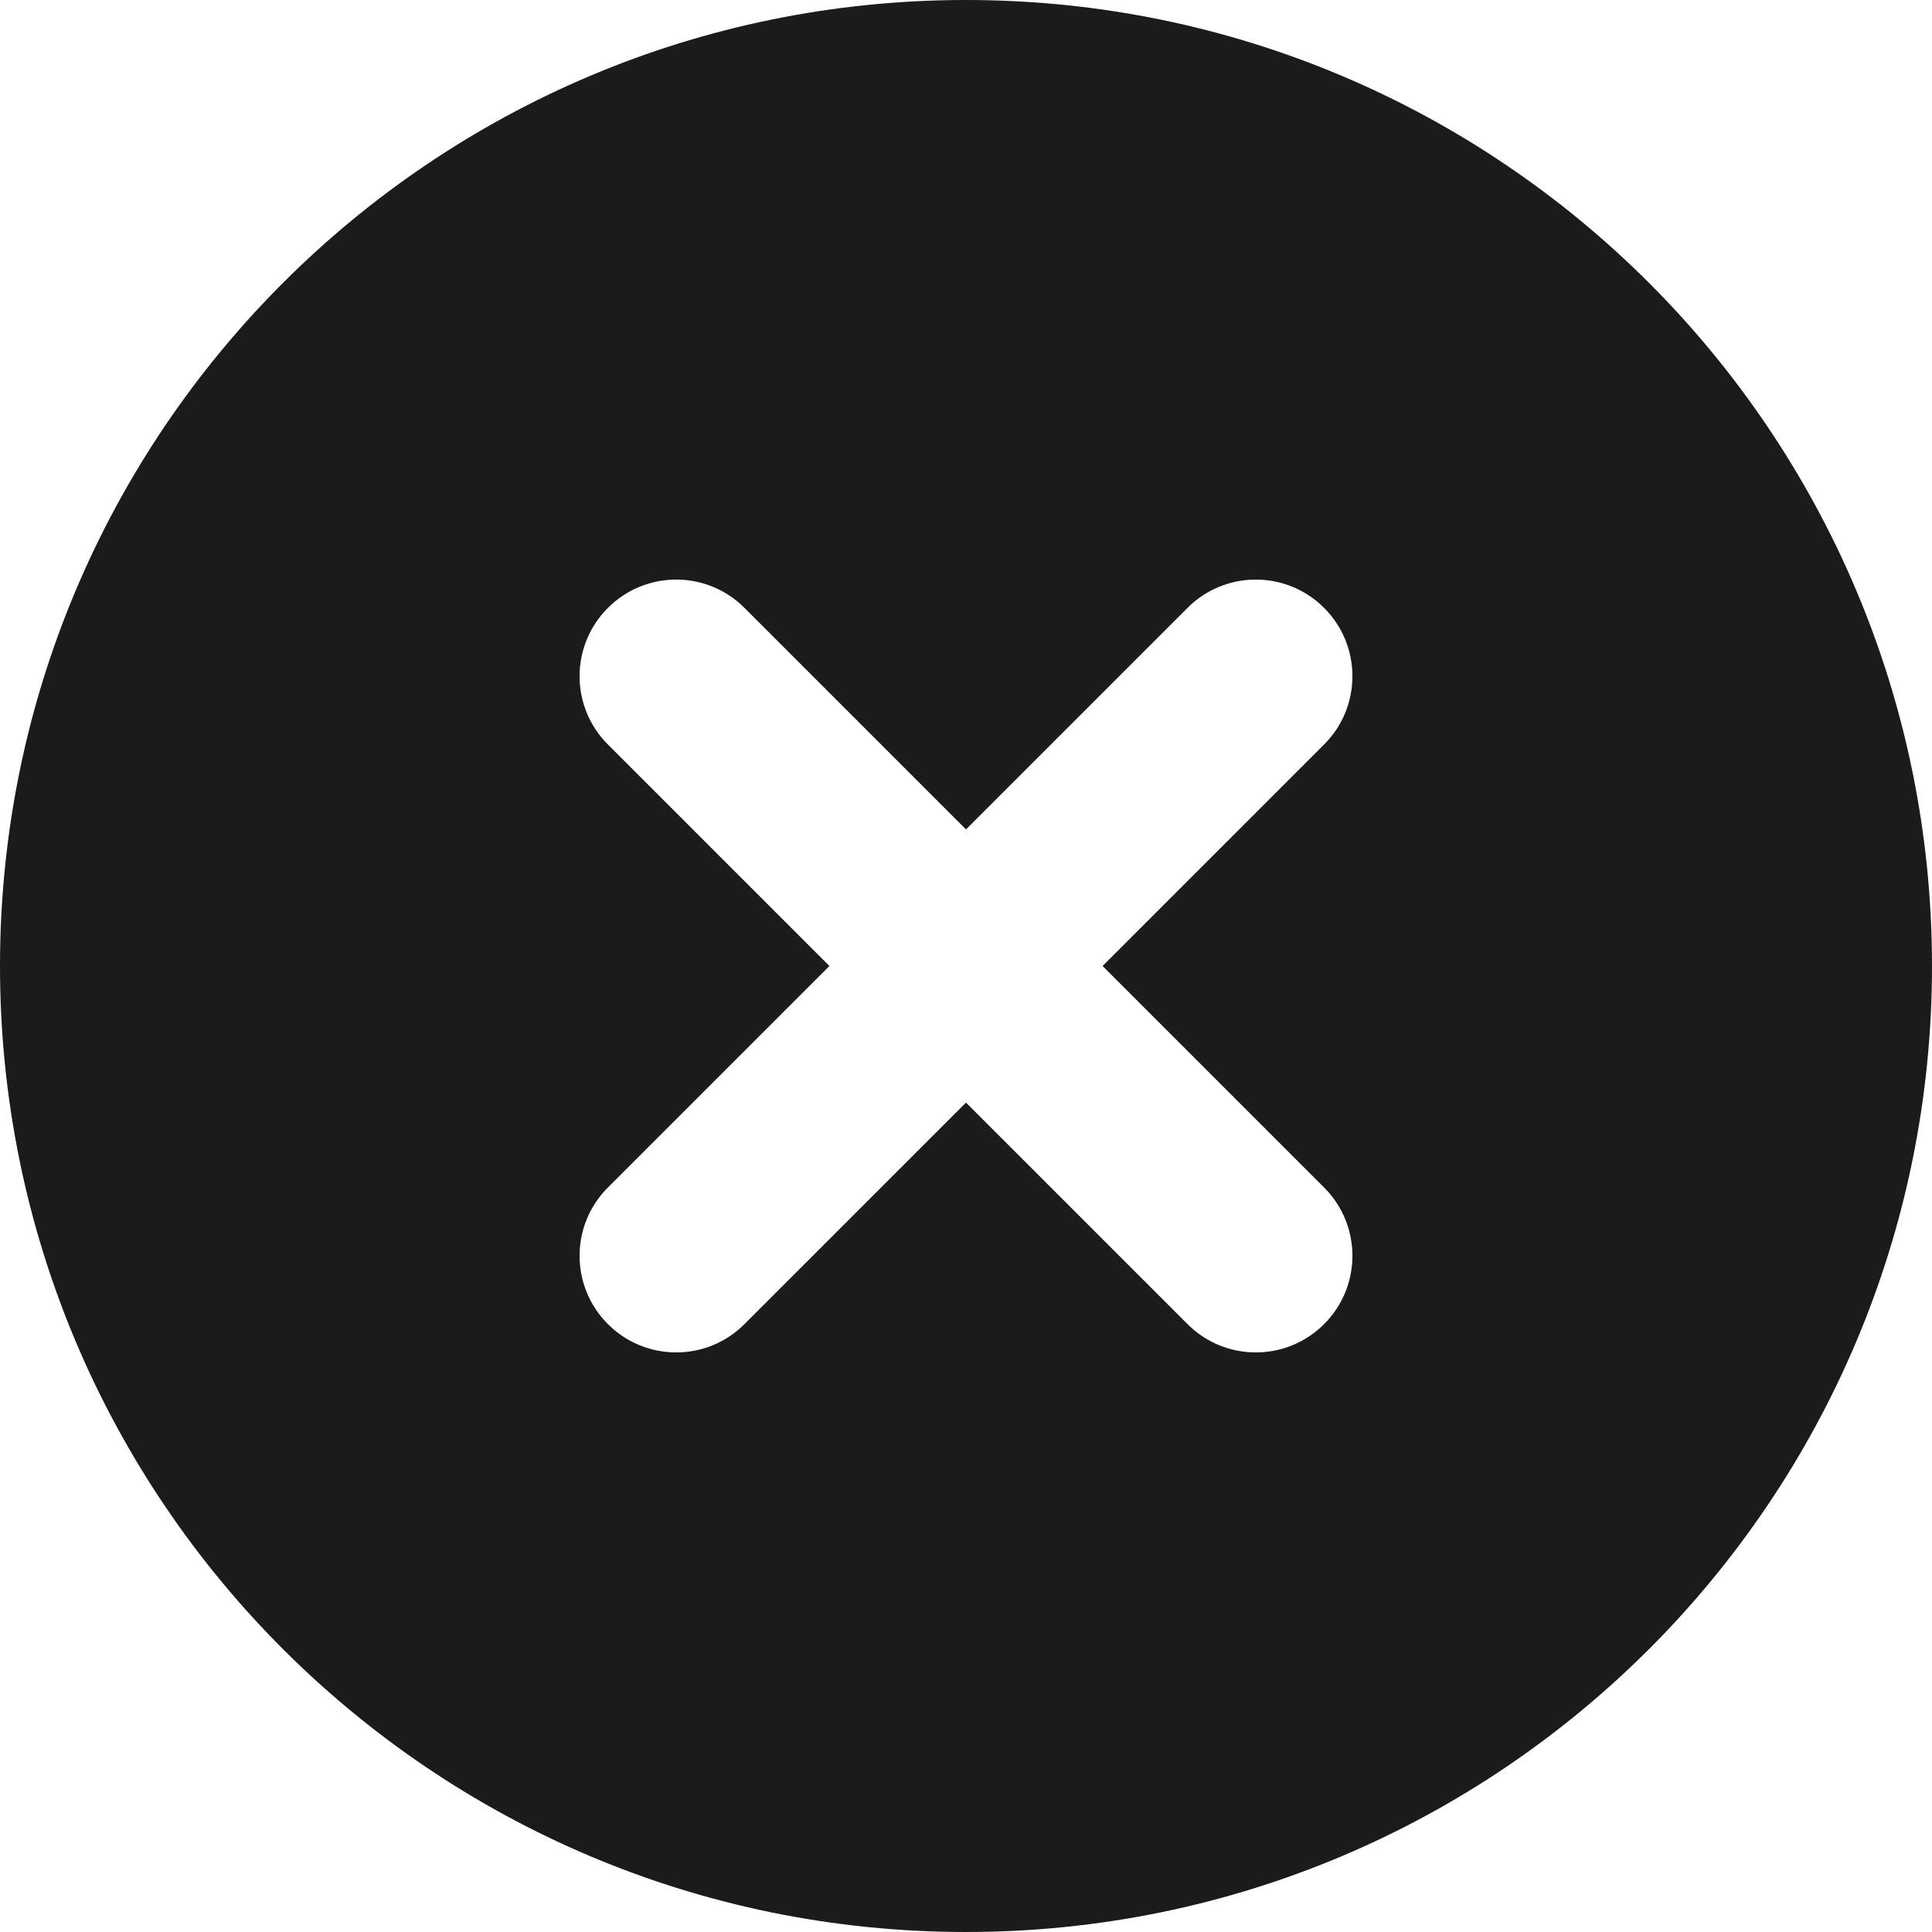
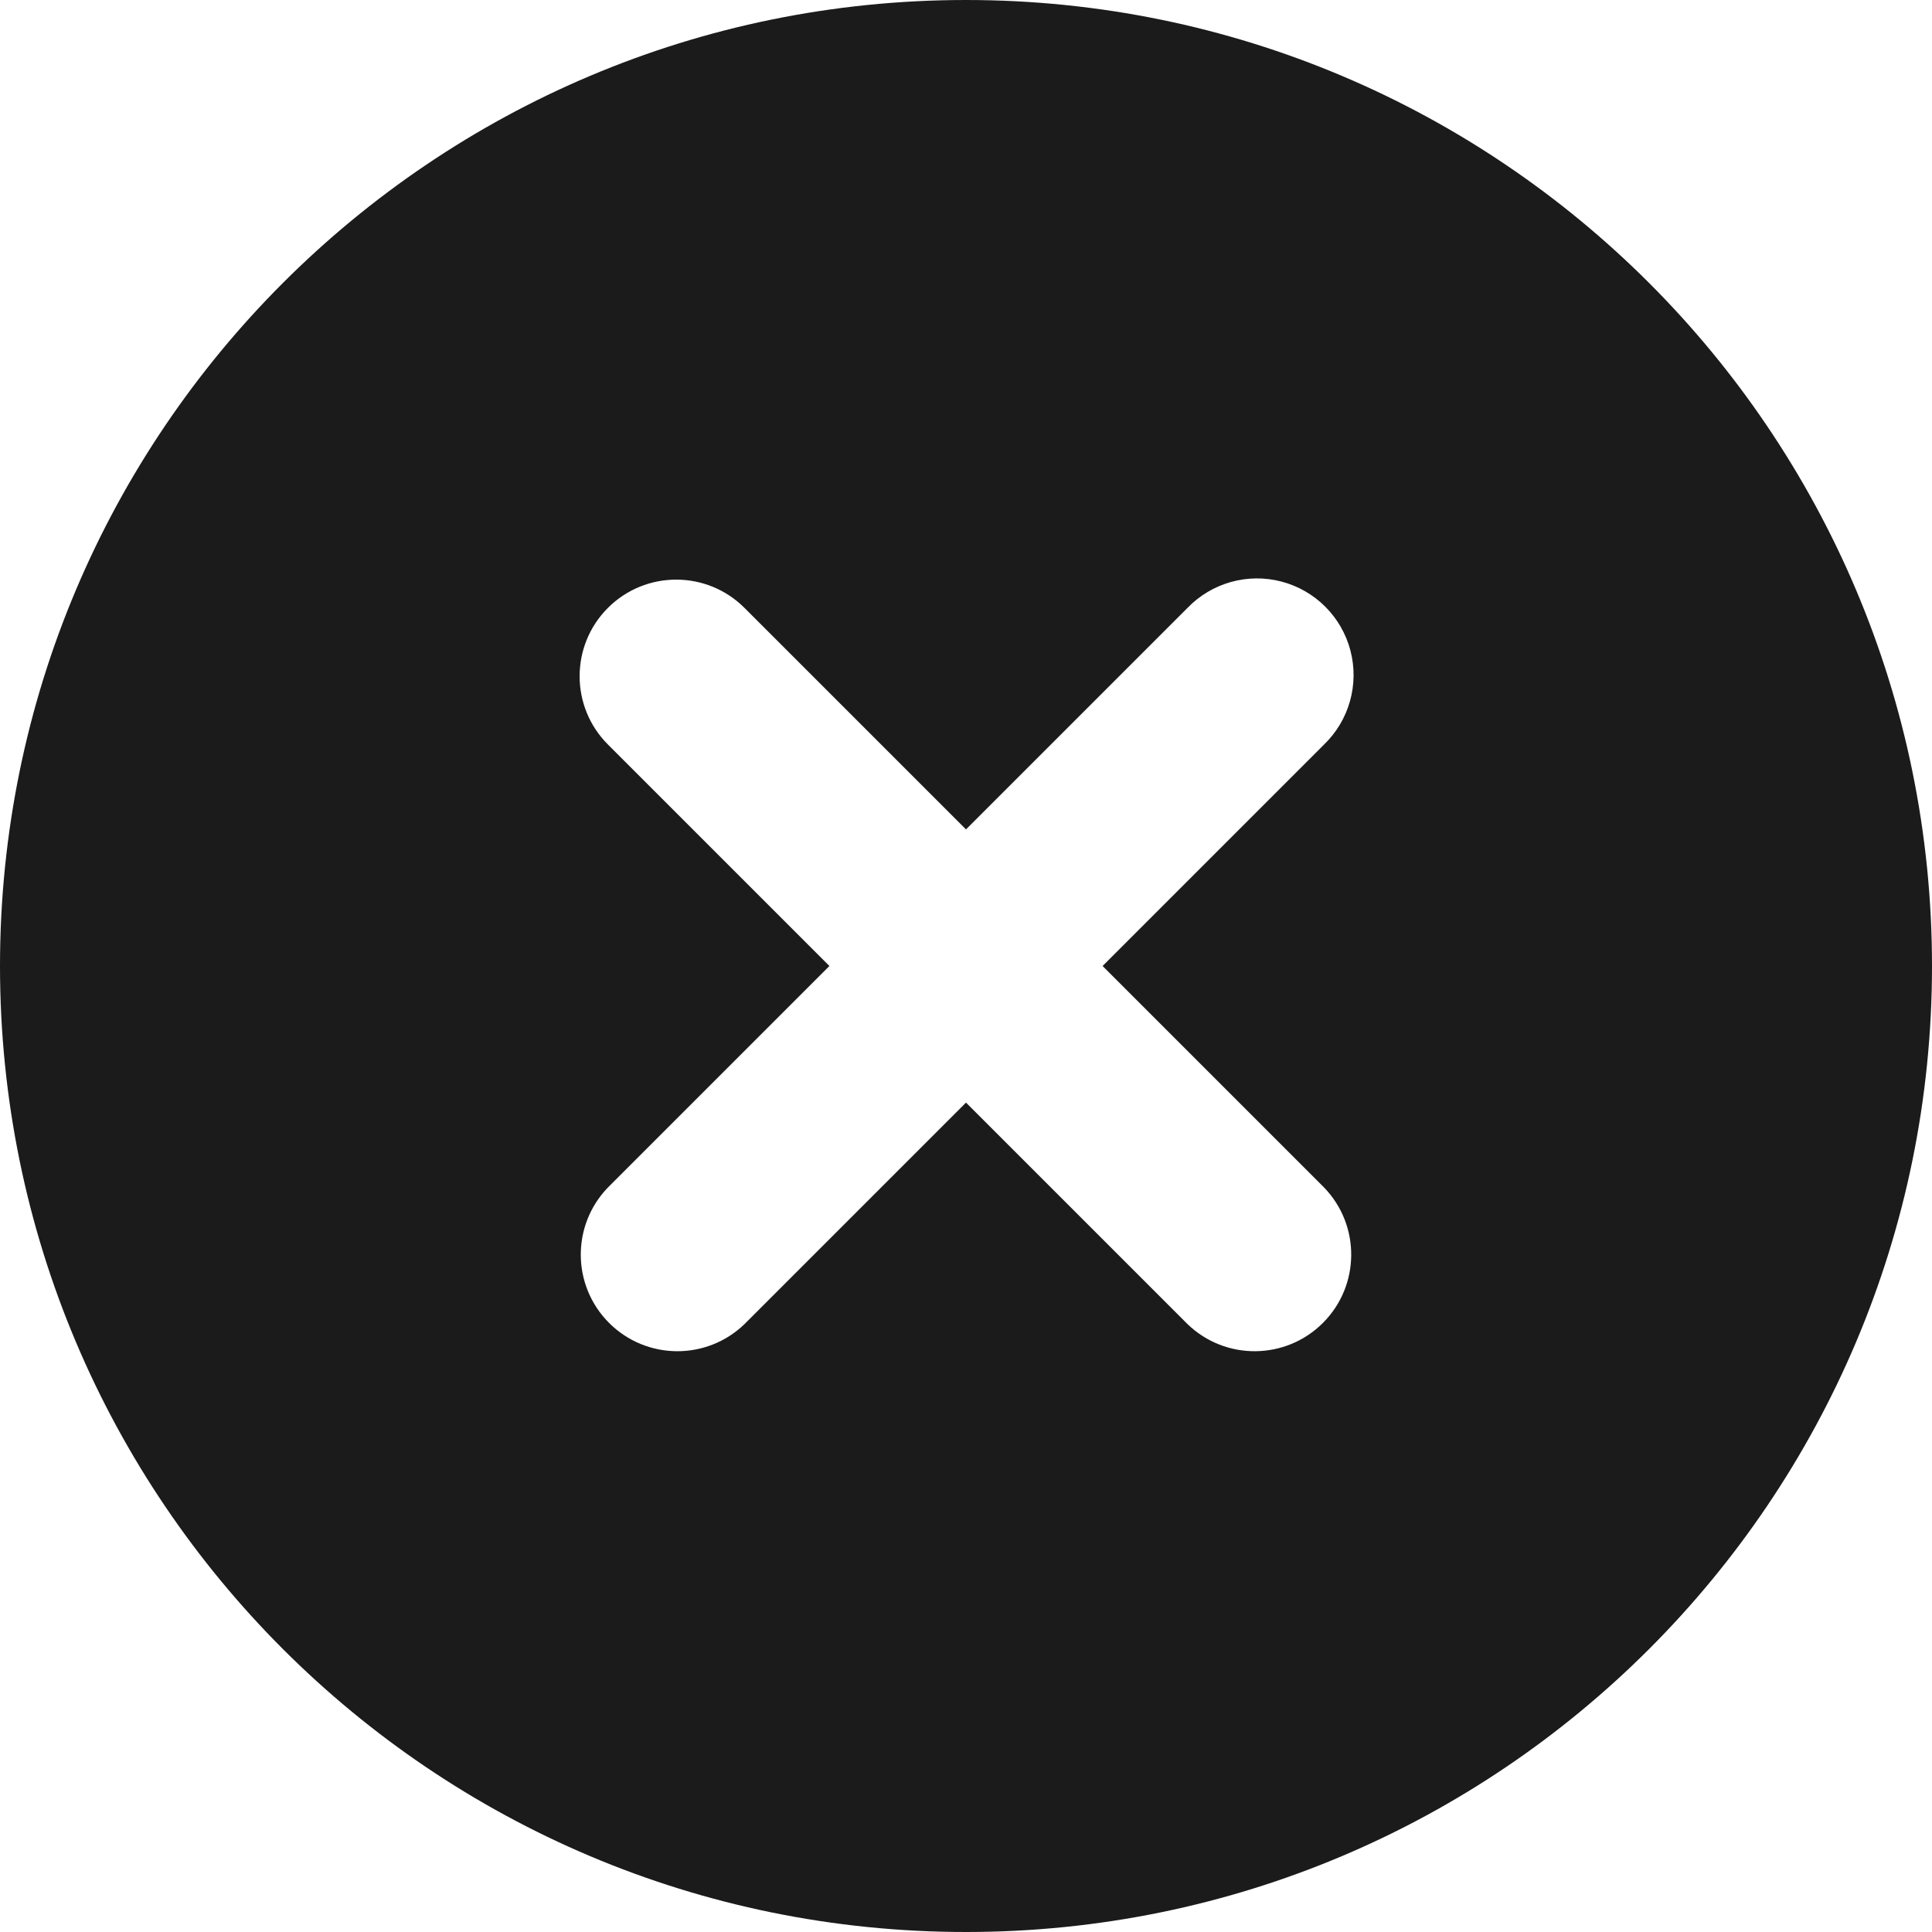
- <svg xmlns="http://www.w3.org/2000/svg" width="20" height="20" viewBox="0 0 20 20" fill="none">
-   <path fill-rule="evenodd" clip-rule="evenodd" d="M10 20C15.523 20 20 15.523 20 10C20 4.477 15.523 0 10 0C4.477 0 0 4.477 0 10C0 15.523 4.477 20 10 20ZM6.293 6.293C6.683 5.902 7.317 5.902 7.707 6.293L10 8.586L12.293 6.293C12.683 5.902 13.317 5.902 13.707 6.293C14.098 6.683 14.098 7.317 13.707 7.707L11.414 10L13.707 12.293C14.098 12.683 14.098 13.317 13.707 13.707C13.317 14.098 12.683 14.098 12.293 13.707L10 11.414L7.707 13.707C7.317 14.098 6.683 14.098 6.293 13.707C5.902 13.317 5.902 12.683 6.293 12.293L8.586 10L6.293 7.707C5.902 7.317 5.902 6.683 6.293 6.293Z" fill="#1B1B1B" />
+ <svg xmlns="http://www.w3.org/2000/svg" width="20" height="20" fill="none">
+   <path fill="#1B1B1B" fill-rule="evenodd" d="M10 20c5.523 0 10-4.477 10-10S15.523 0 10 0 0 4.477 0 10s4.477 10 10 10ZM6.293 6.293a1 1 0 0 1 1.414 0L10 8.586l2.293-2.293a1 1 0 1 1 1.414 1.414L11.414 10l2.293 2.293a1 1 0 0 1-1.414 1.414L10 11.414l-2.293 2.293a1 1 0 0 1-1.414-1.414L8.586 10 6.293 7.707a1 1 0 0 1 0-1.414Z" clip-rule="evenodd" />
</svg>
